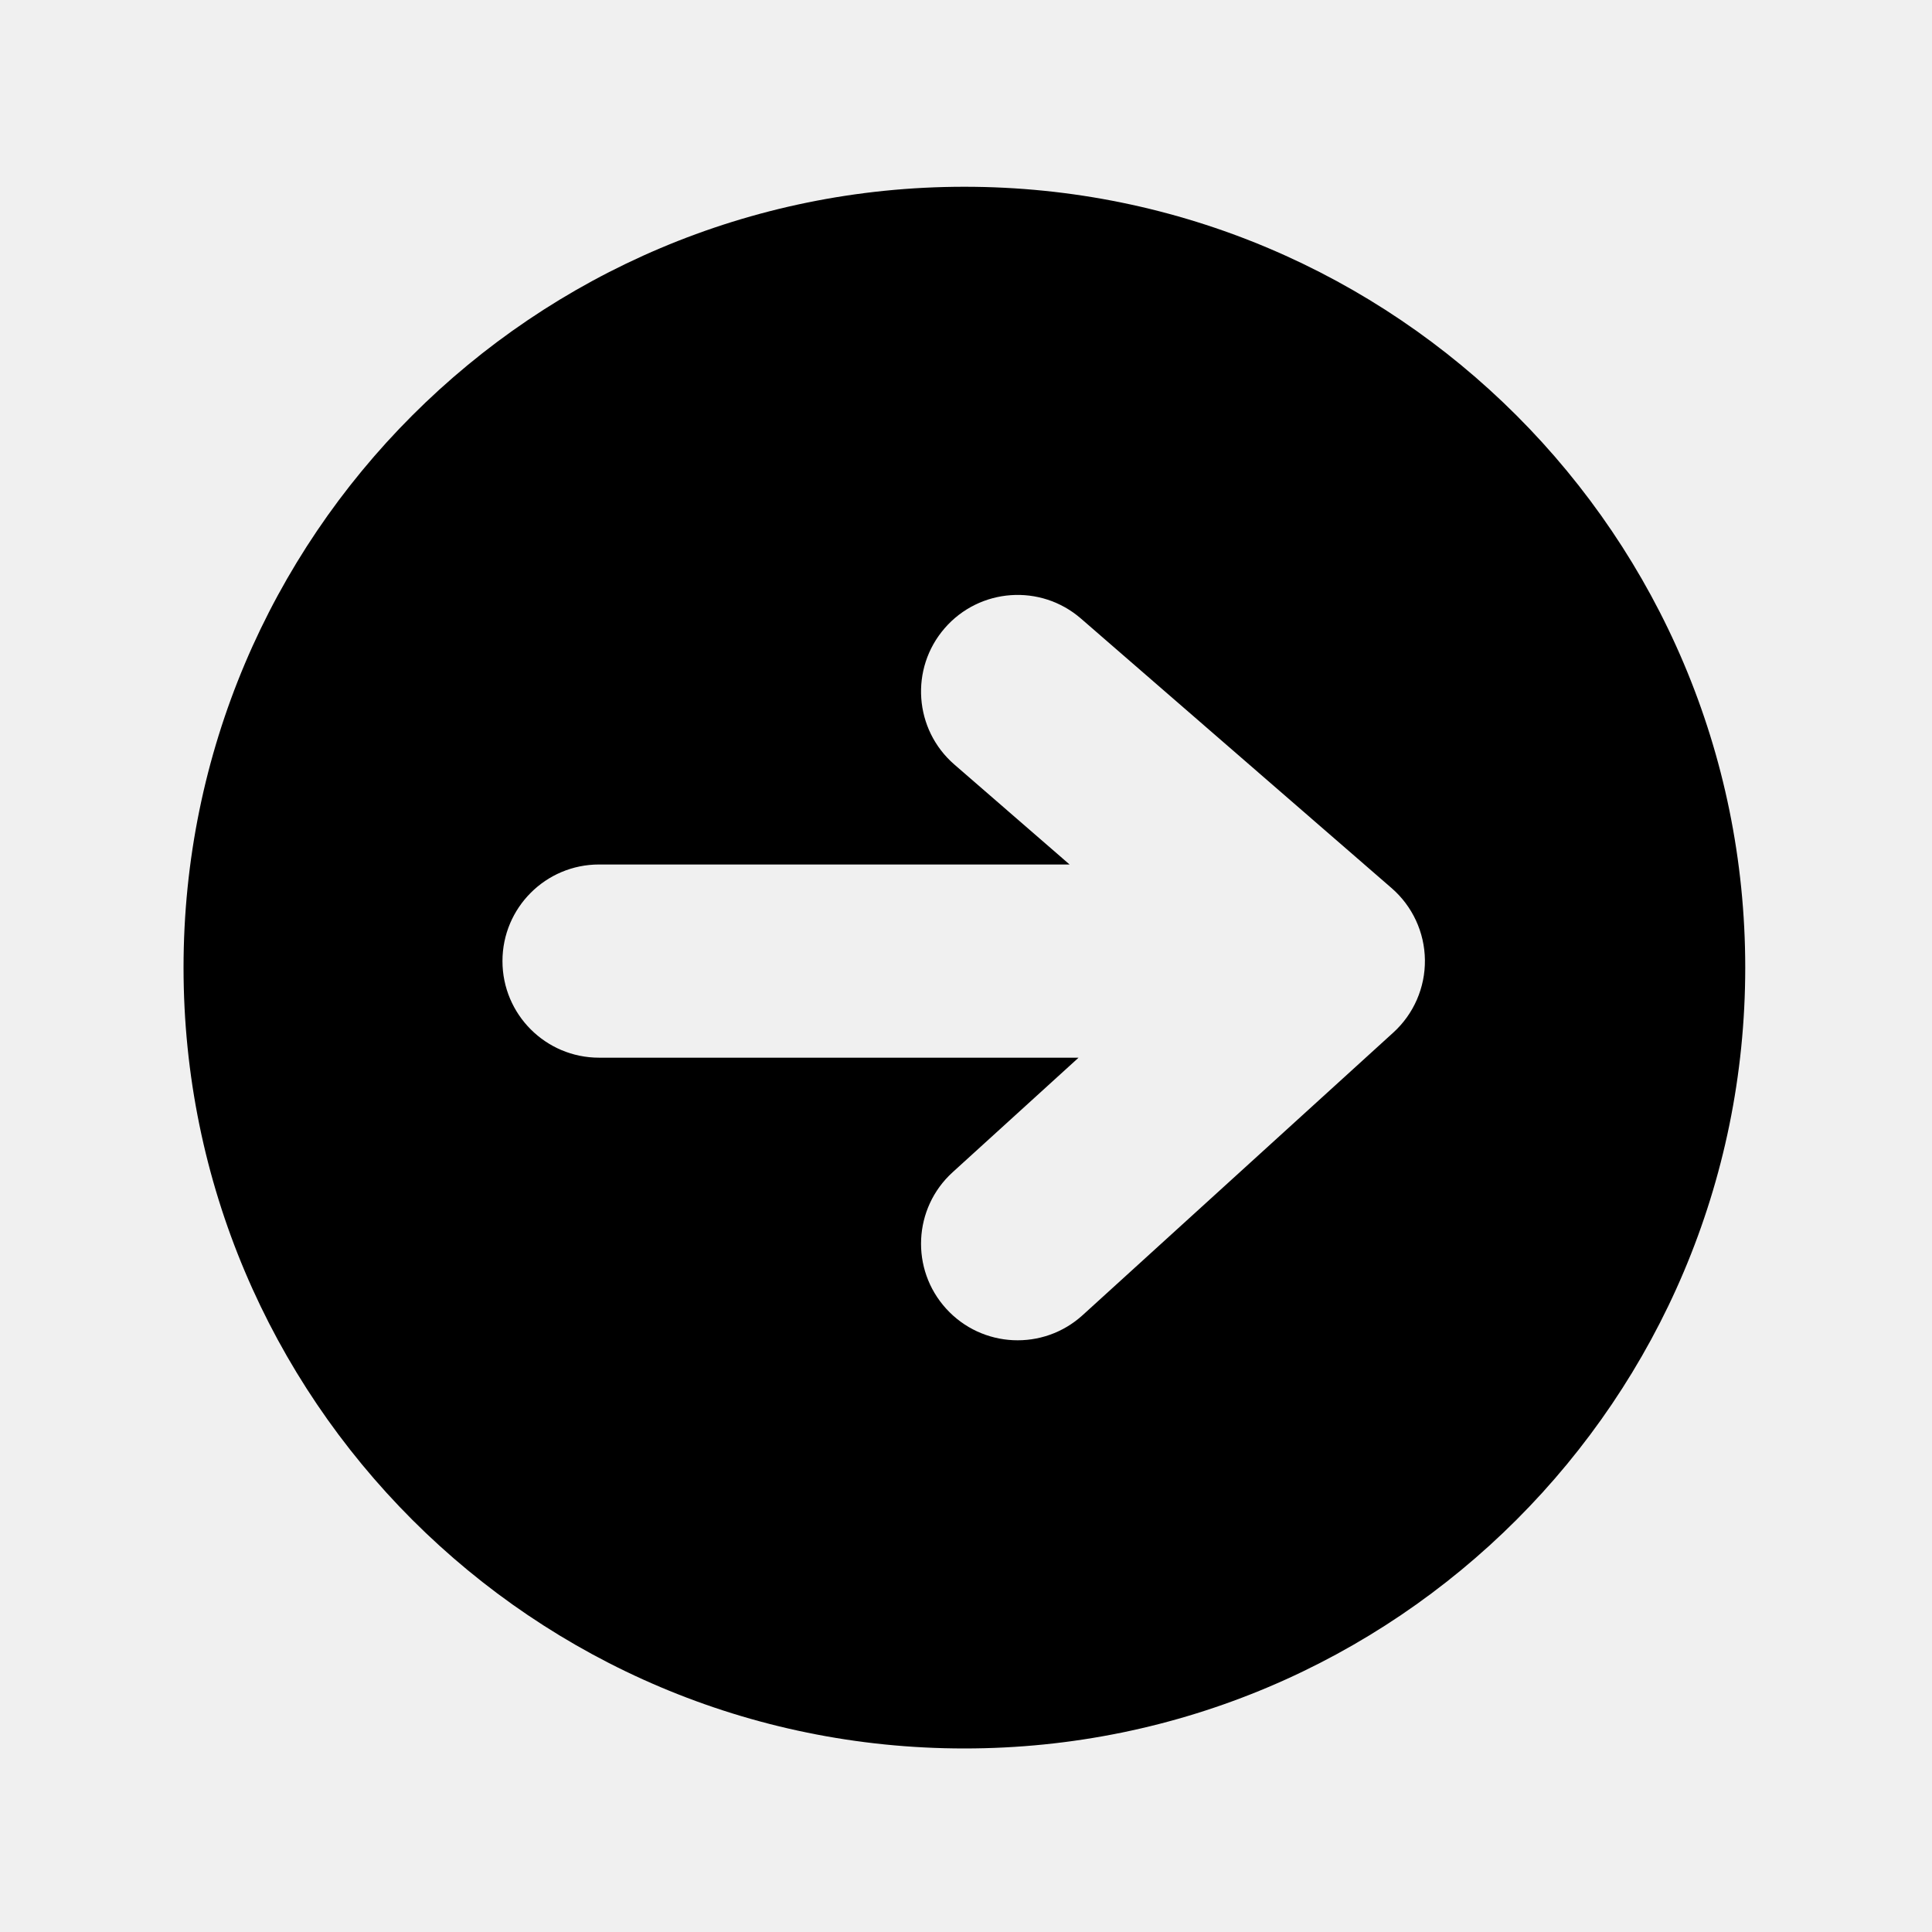
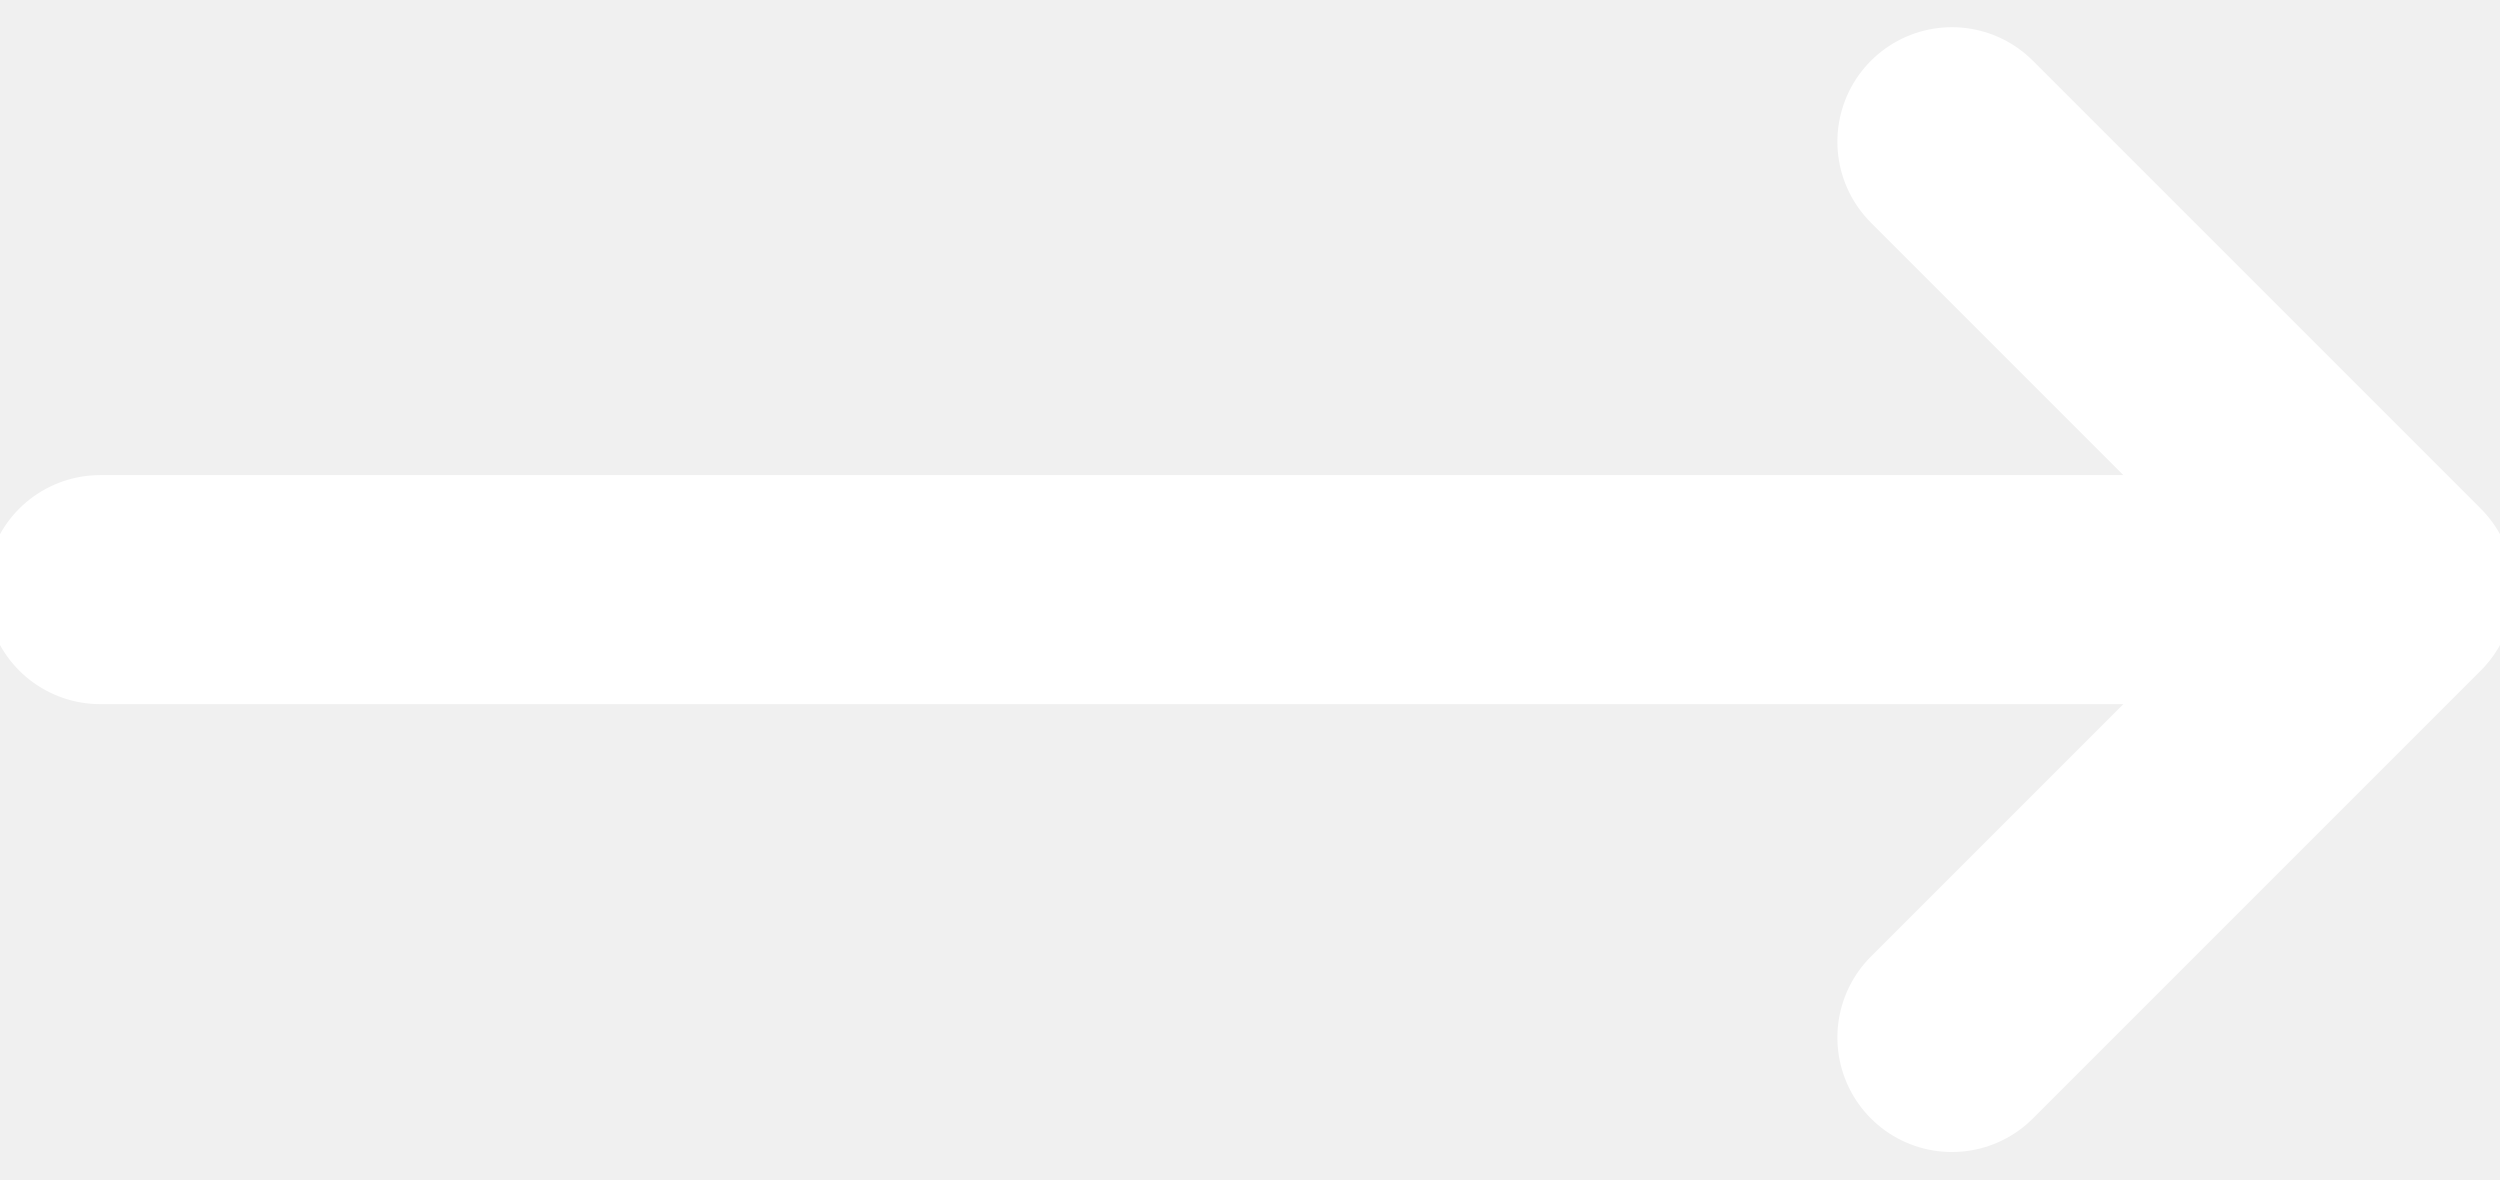
- <svg xmlns="http://www.w3.org/2000/svg" width="600" height="600" viewBox="0 0 600 600" fill="none">
-   <path fill-rule="evenodd" clip-rule="evenodd" d="M542 300.5C542 166.571 433.429 58 299.5 58C165.571 58 57 166.571 57 300.5C57 434.429 165.571 543 299.5 543C433.429 543 542 434.429 542 300.5ZM335.696 192.099C323.182 181.241 304.234 182.584 293.376 195.098C282.518 207.613 283.861 226.56 296.375 237.419L332.169 268.475L186.045 268.475C169.476 268.475 156.045 281.906 156.045 298.475C156.045 315.043 169.476 328.475 186.045 328.475L334.958 328.475L295.849 364.049C283.593 375.198 282.695 394.171 293.844 406.428C304.992 418.684 323.966 419.582 336.223 408.433L432.709 320.667C439.05 314.899 442.621 306.694 442.52 298.123C442.42 289.551 438.657 281.433 432.183 275.815L335.696 192.099Z" fill="black" />
+ <svg xmlns="http://www.w3.org/2000/svg" width="17.465" height="8.237" viewBox="0 0 17.465 8.237">
+   <g transform="translate(-2.3 -7.881)">
+     <line x2="16" transform="translate(3 12)" stroke-width="1.6" stroke="#ffffff" stroke-linecap="round" stroke-linejoin="round" fill="none" />
+     <path d="M12,5l3.129,3.129L12,11.258" transform="translate(3.936 3.871)" fill="none" stroke="#ffffff" stroke-linecap="round" stroke-linejoin="round" stroke-width="1.6" />
+   </g>
</svg>
